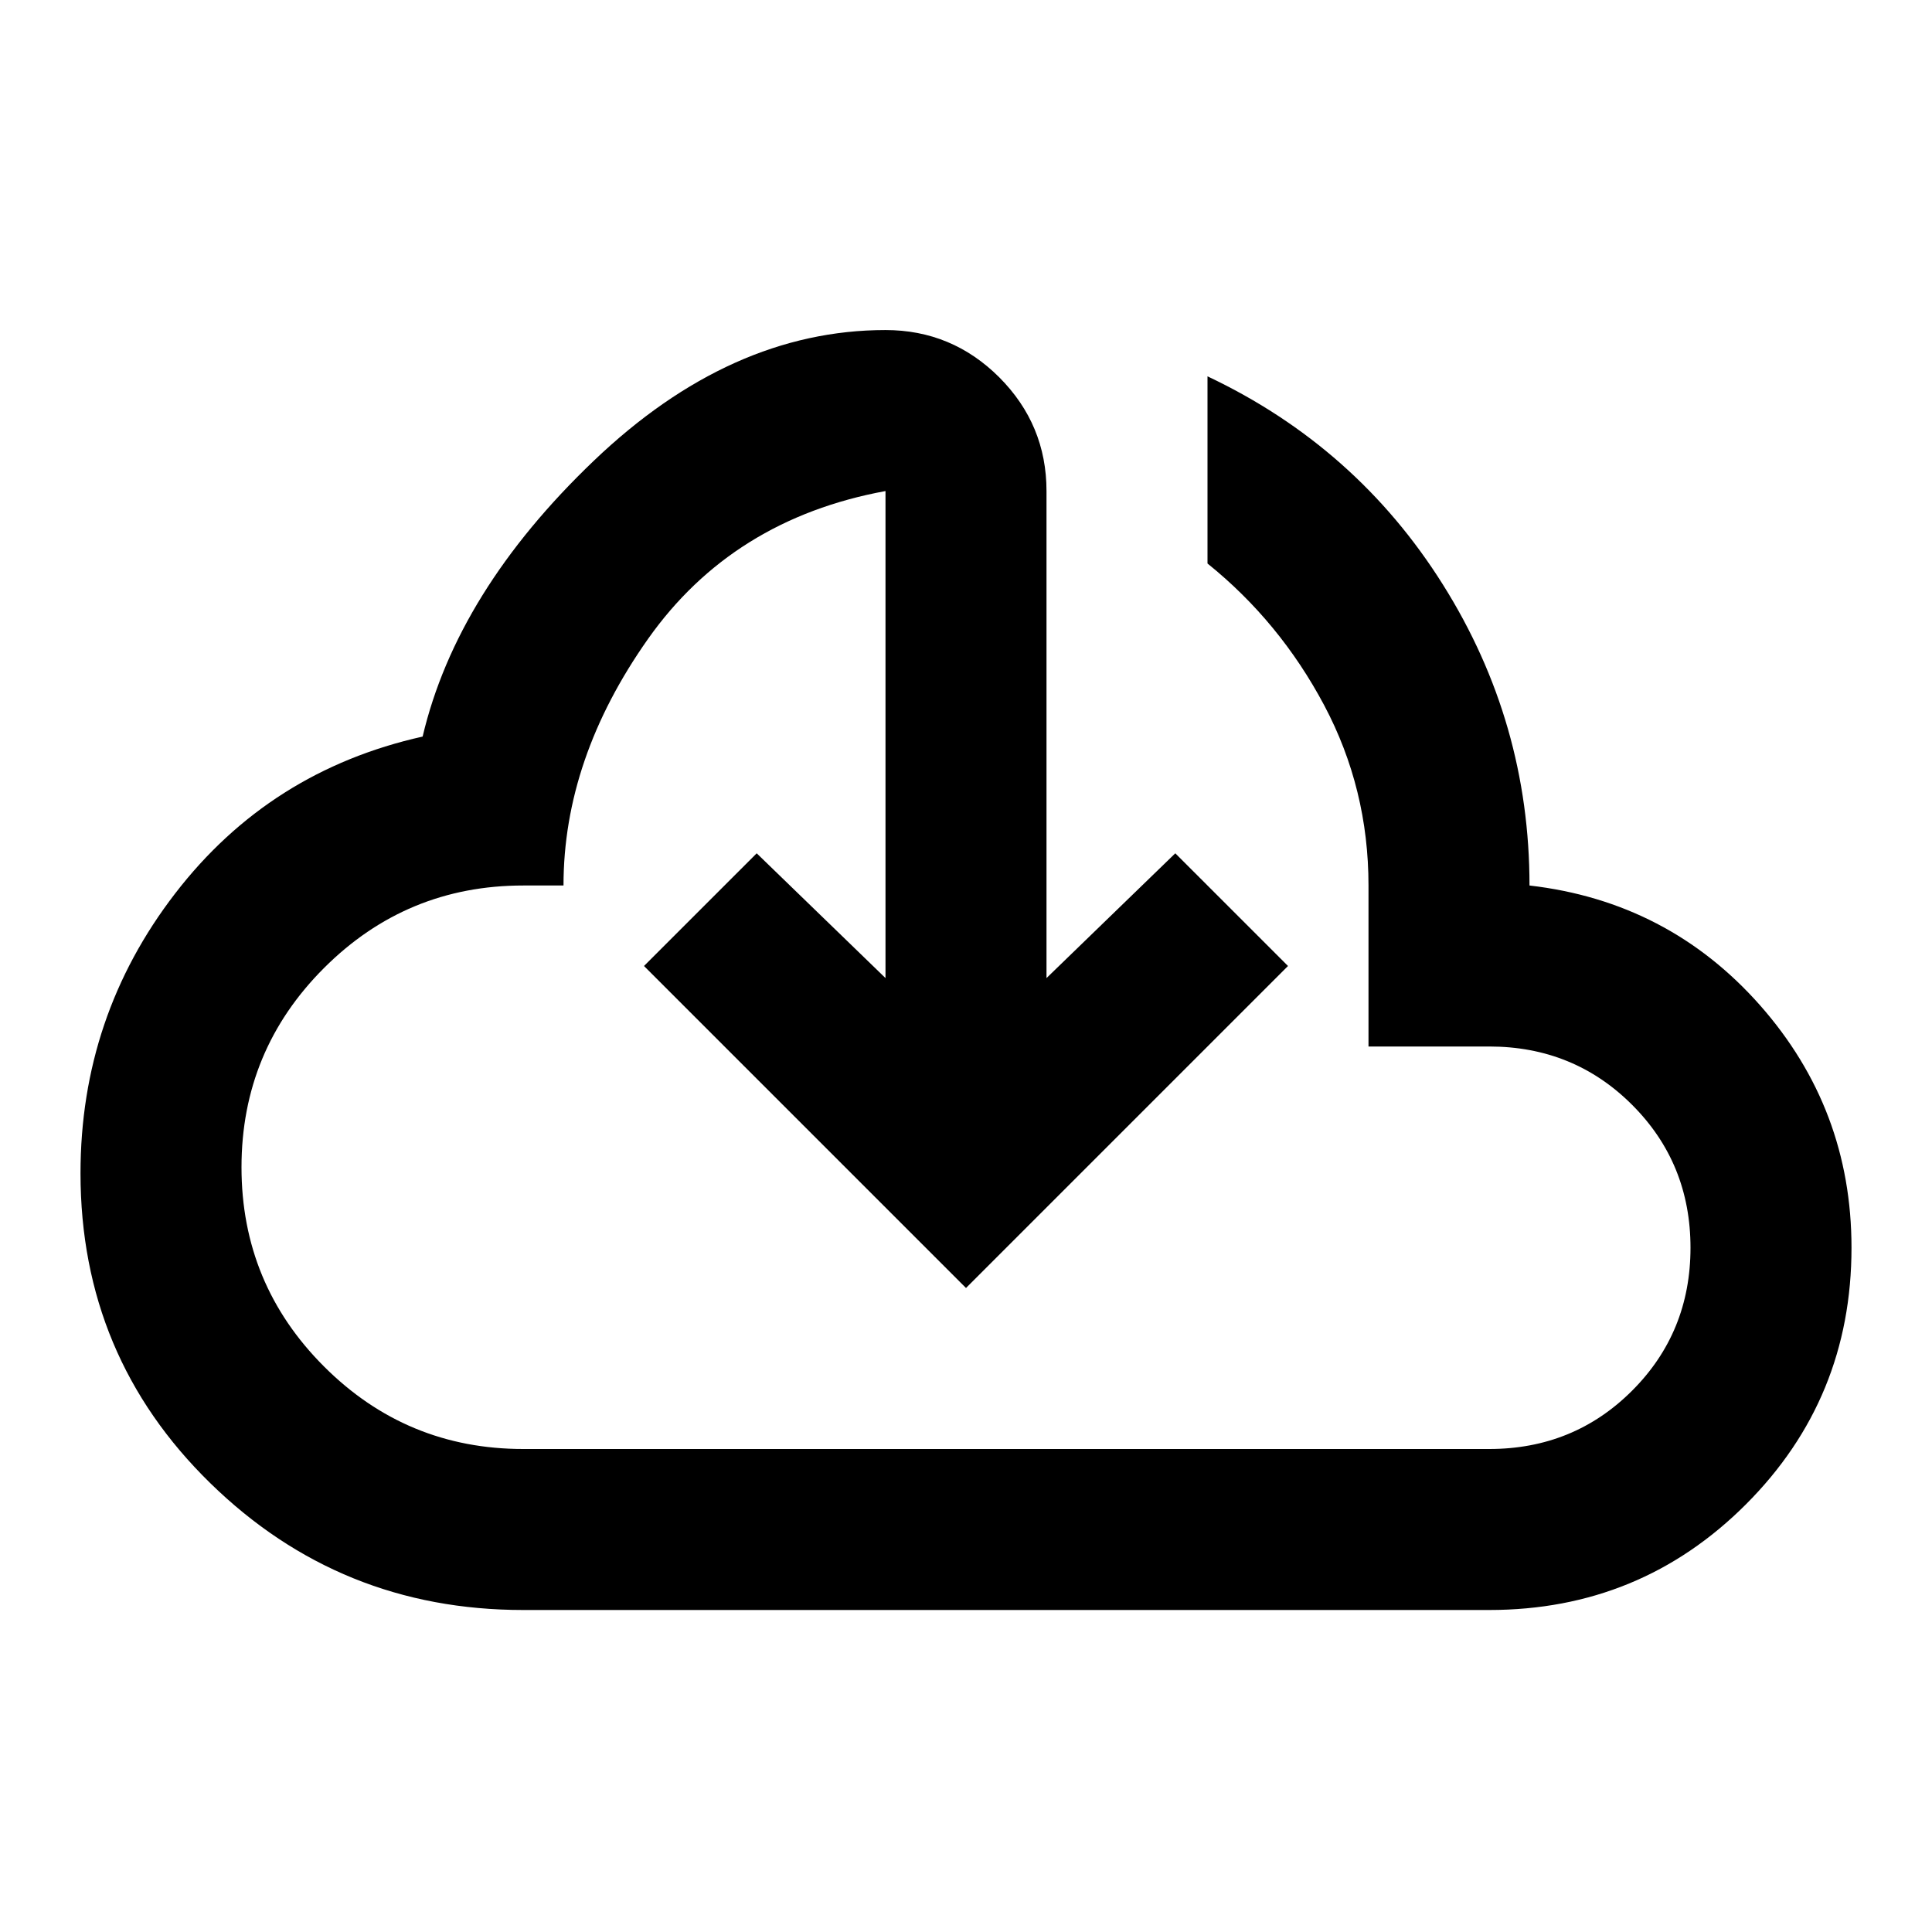
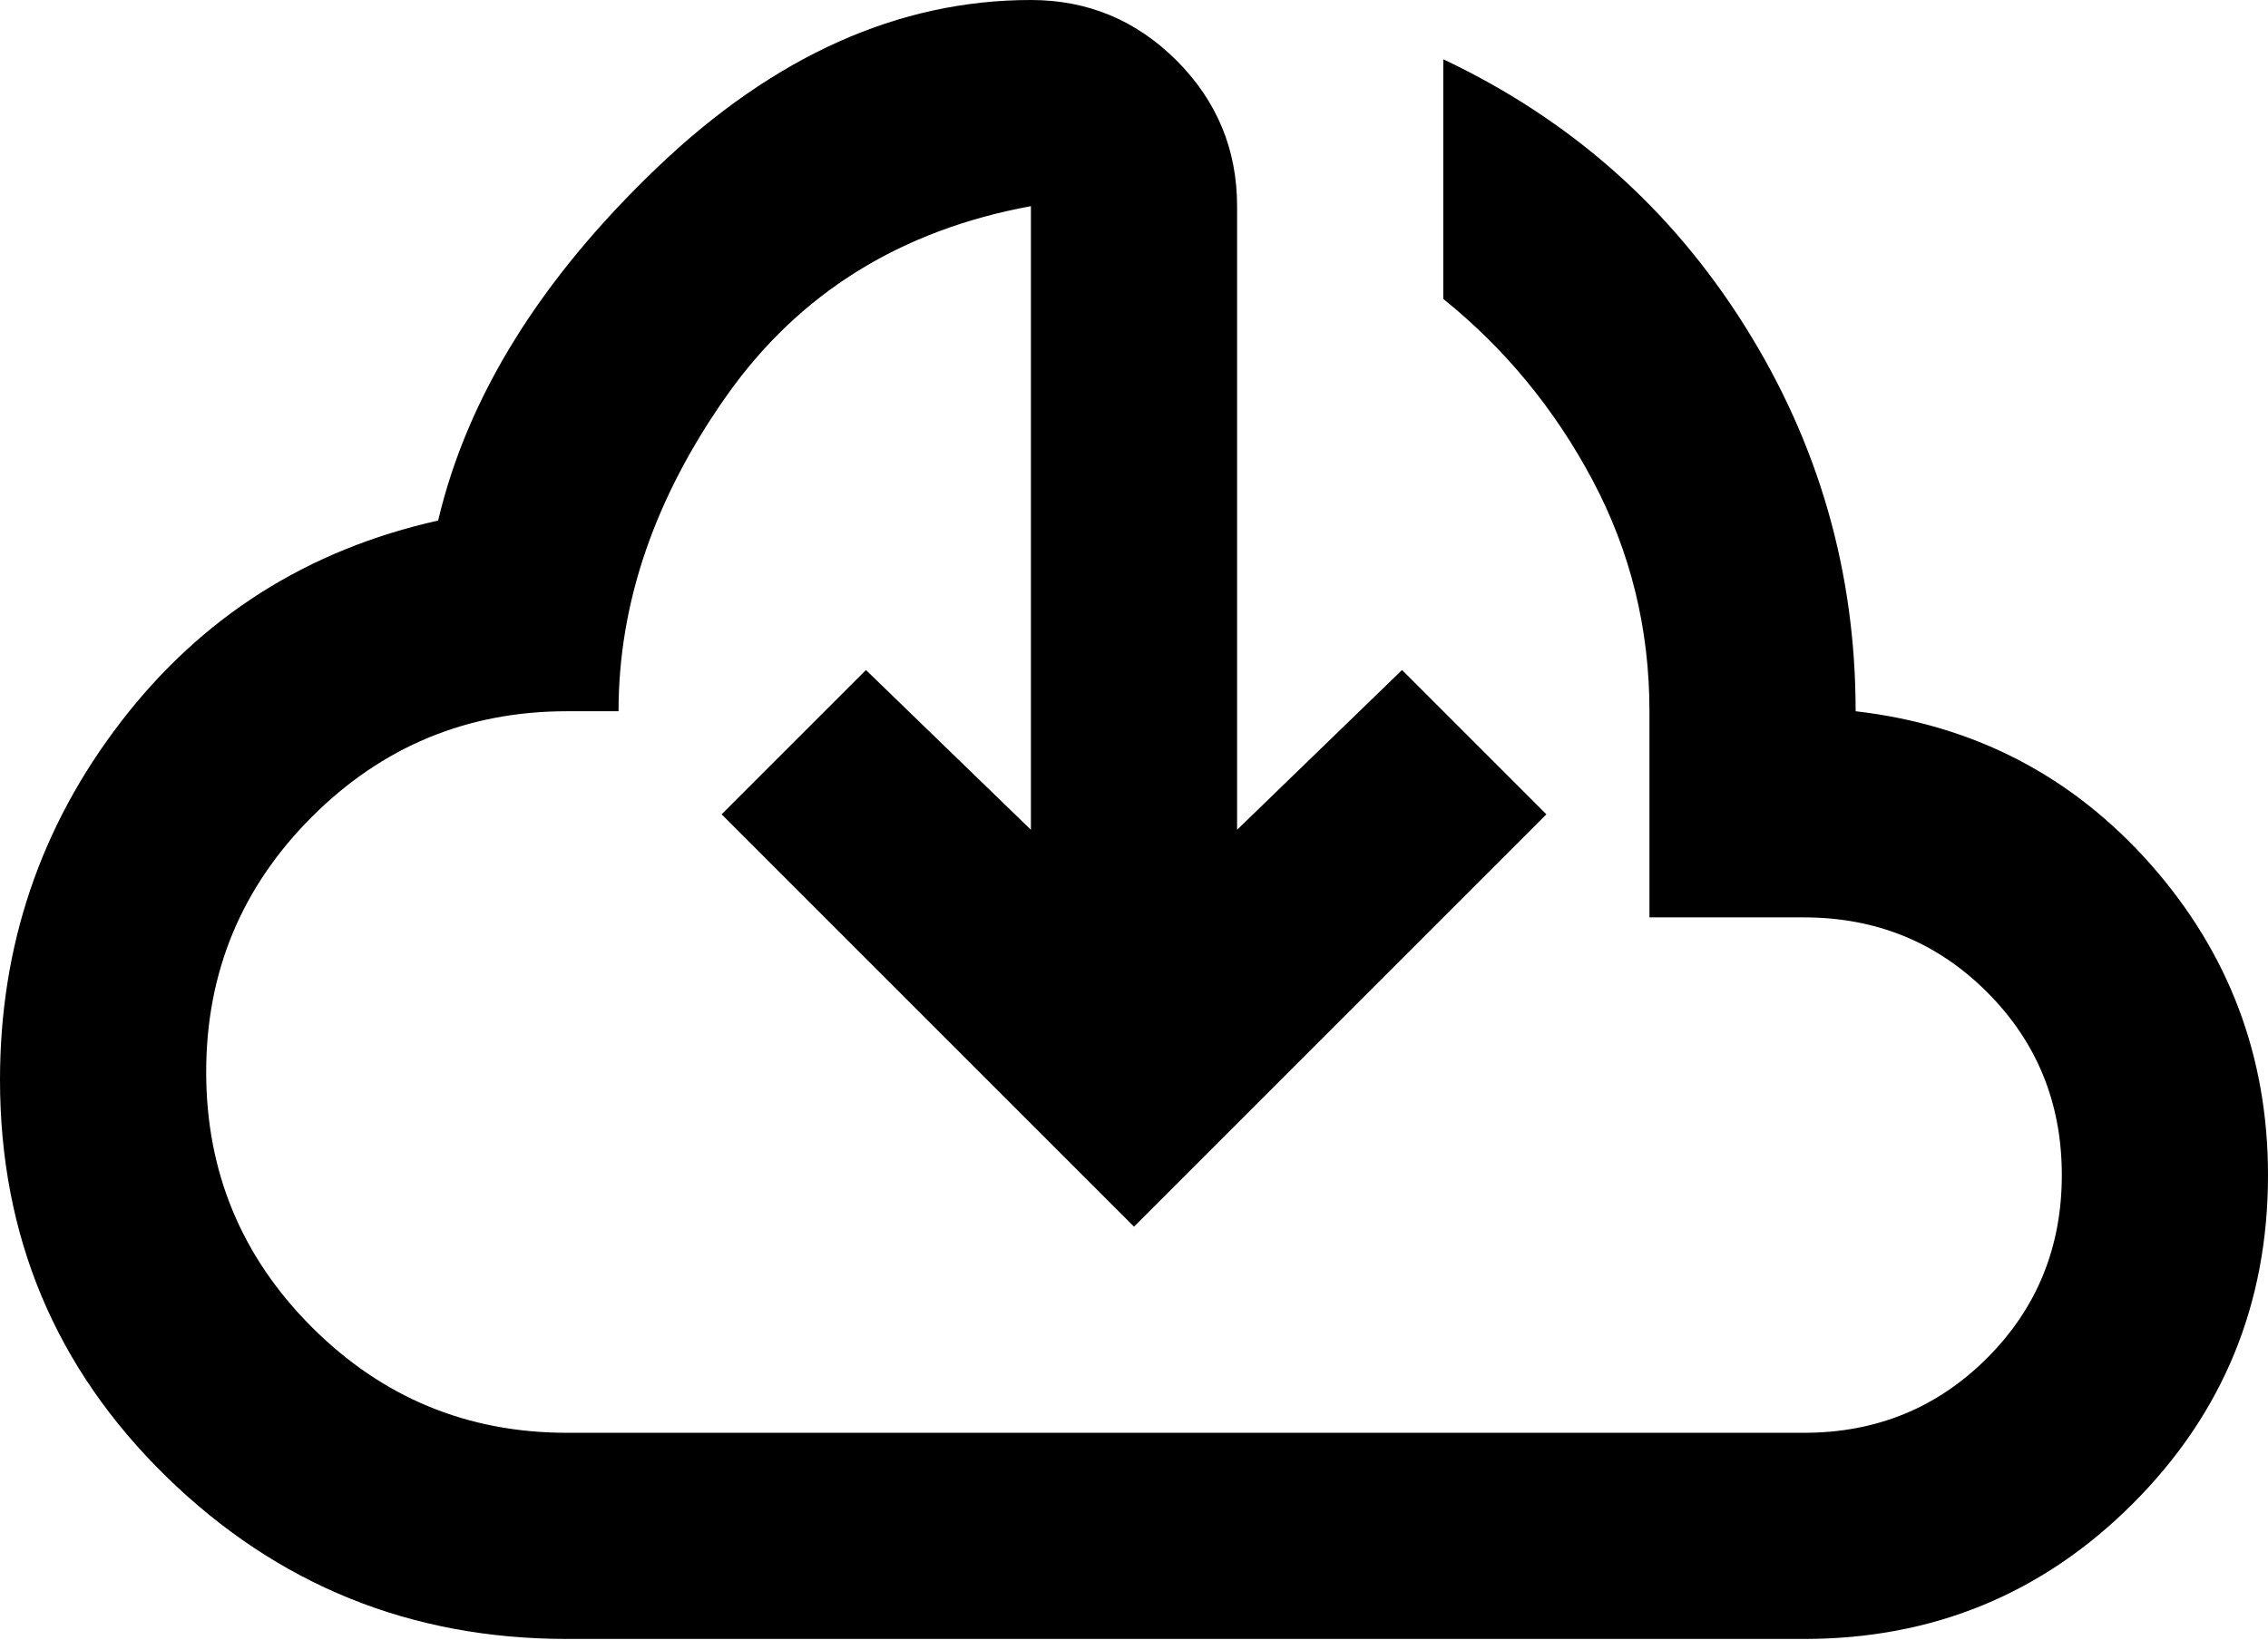
- <svg xmlns="http://www.w3.org/2000/svg" width="24" height="24" viewBox="0 0 24 24" fill="none">
-   <mask id="mask0_49_139" style="mask-type:alpha" maskUnits="userSpaceOnUse" x="0" y="0" width="24" height="24">
-     <rect width="24" height="24" fill="#D9D9D9" />
-   </mask>
-   <g mask="url(#mask0_49_139)">
-     <path d="M6.5 20C4.983 20 3.688 19.475 2.613 18.425C1.538 17.375 1 16.092 1 14.575C1 13.275 1.392 12.117 2.175 11.1C2.958 10.083 3.983 9.433 5.25 9.15C5.533 7.95 6.242 6.808 7.375 5.725C8.508 4.642 9.717 4.1 11 4.1C11.55 4.1 12.021 4.296 12.413 4.687C12.804 5.079 13 5.55 13 6.1V12.15L14.6 10.6L16 12L12 16L8 12L9.4 10.6L11 12.15V6.1C9.733 6.333 8.75 6.946 8.05 7.937C7.35 8.929 7 9.95 7 11H6.5C5.533 11 4.708 11.342 4.025 12.025C3.342 12.708 3 13.533 3 14.5C3 15.467 3.342 16.292 4.025 16.975C4.708 17.658 5.533 18 6.5 18H18.5C19.2 18 19.792 17.758 20.275 17.275C20.758 16.792 21 16.2 21 15.5C21 14.8 20.758 14.208 20.275 13.725C19.792 13.242 19.2 13 18.5 13H17V11C17 10.2 16.817 9.454 16.45 8.762C16.083 8.071 15.6 7.483 15 7V4.675C16.233 5.258 17.208 6.121 17.925 7.263C18.642 8.404 19 9.65 19 11C20.15 11.133 21.104 11.629 21.863 12.487C22.621 13.346 23 14.35 23 15.5C23 16.75 22.563 17.813 21.688 18.688C20.813 19.563 19.75 20 18.5 20H6.5Z" fill="black" />
-   </g>
+ <svg xmlns="http://www.w3.org/2000/svg" width="22" height="16" viewBox="0 0 22 16" fill="none">
+   <path d="M5.5 15.9C3.983 15.9 2.688 15.375 1.613 14.325C0.538 13.275 0 11.992 0 10.475C0 9.175 0.392 8.017 1.175 7C1.958 5.983 2.983 5.333 4.25 5.05C4.533 3.85 5.242 2.708 6.375 1.625C7.508 0.542 8.717 0 10 0C10.55 0 11.021 0.196 11.413 0.587C11.804 0.979 12 1.45 12 2V8.05L13.6 6.5L15 7.9L11 11.9L7 7.9L8.4 6.5L10 8.05V2C8.733 2.233 7.75 2.846 7.05 3.837C6.35 4.829 6 5.85 6 6.9H5.5C4.533 6.9 3.708 7.242 3.025 7.925C2.342 8.608 2 9.433 2 10.4C2 11.367 2.342 12.192 3.025 12.875C3.708 13.558 4.533 13.9 5.5 13.9H17.5C18.2 13.9 18.792 13.658 19.275 13.175C19.758 12.692 20 12.1 20 11.4C20 10.7 19.758 10.108 19.275 9.625C18.792 9.142 18.2 8.9 17.5 8.9H16V6.9C16 6.1 15.817 5.354 15.45 4.662C15.083 3.971 14.6 3.383 14 2.9V0.575C15.233 1.158 16.208 2.021 16.925 3.163C17.642 4.304 18 5.55 18 6.9C19.15 7.033 20.104 7.529 20.863 8.387C21.621 9.246 22 10.25 22 11.4C22 12.65 21.563 13.713 20.688 14.588C19.813 15.463 18.75 15.9 17.5 15.9H5.5Z" fill="black" />
</svg>
